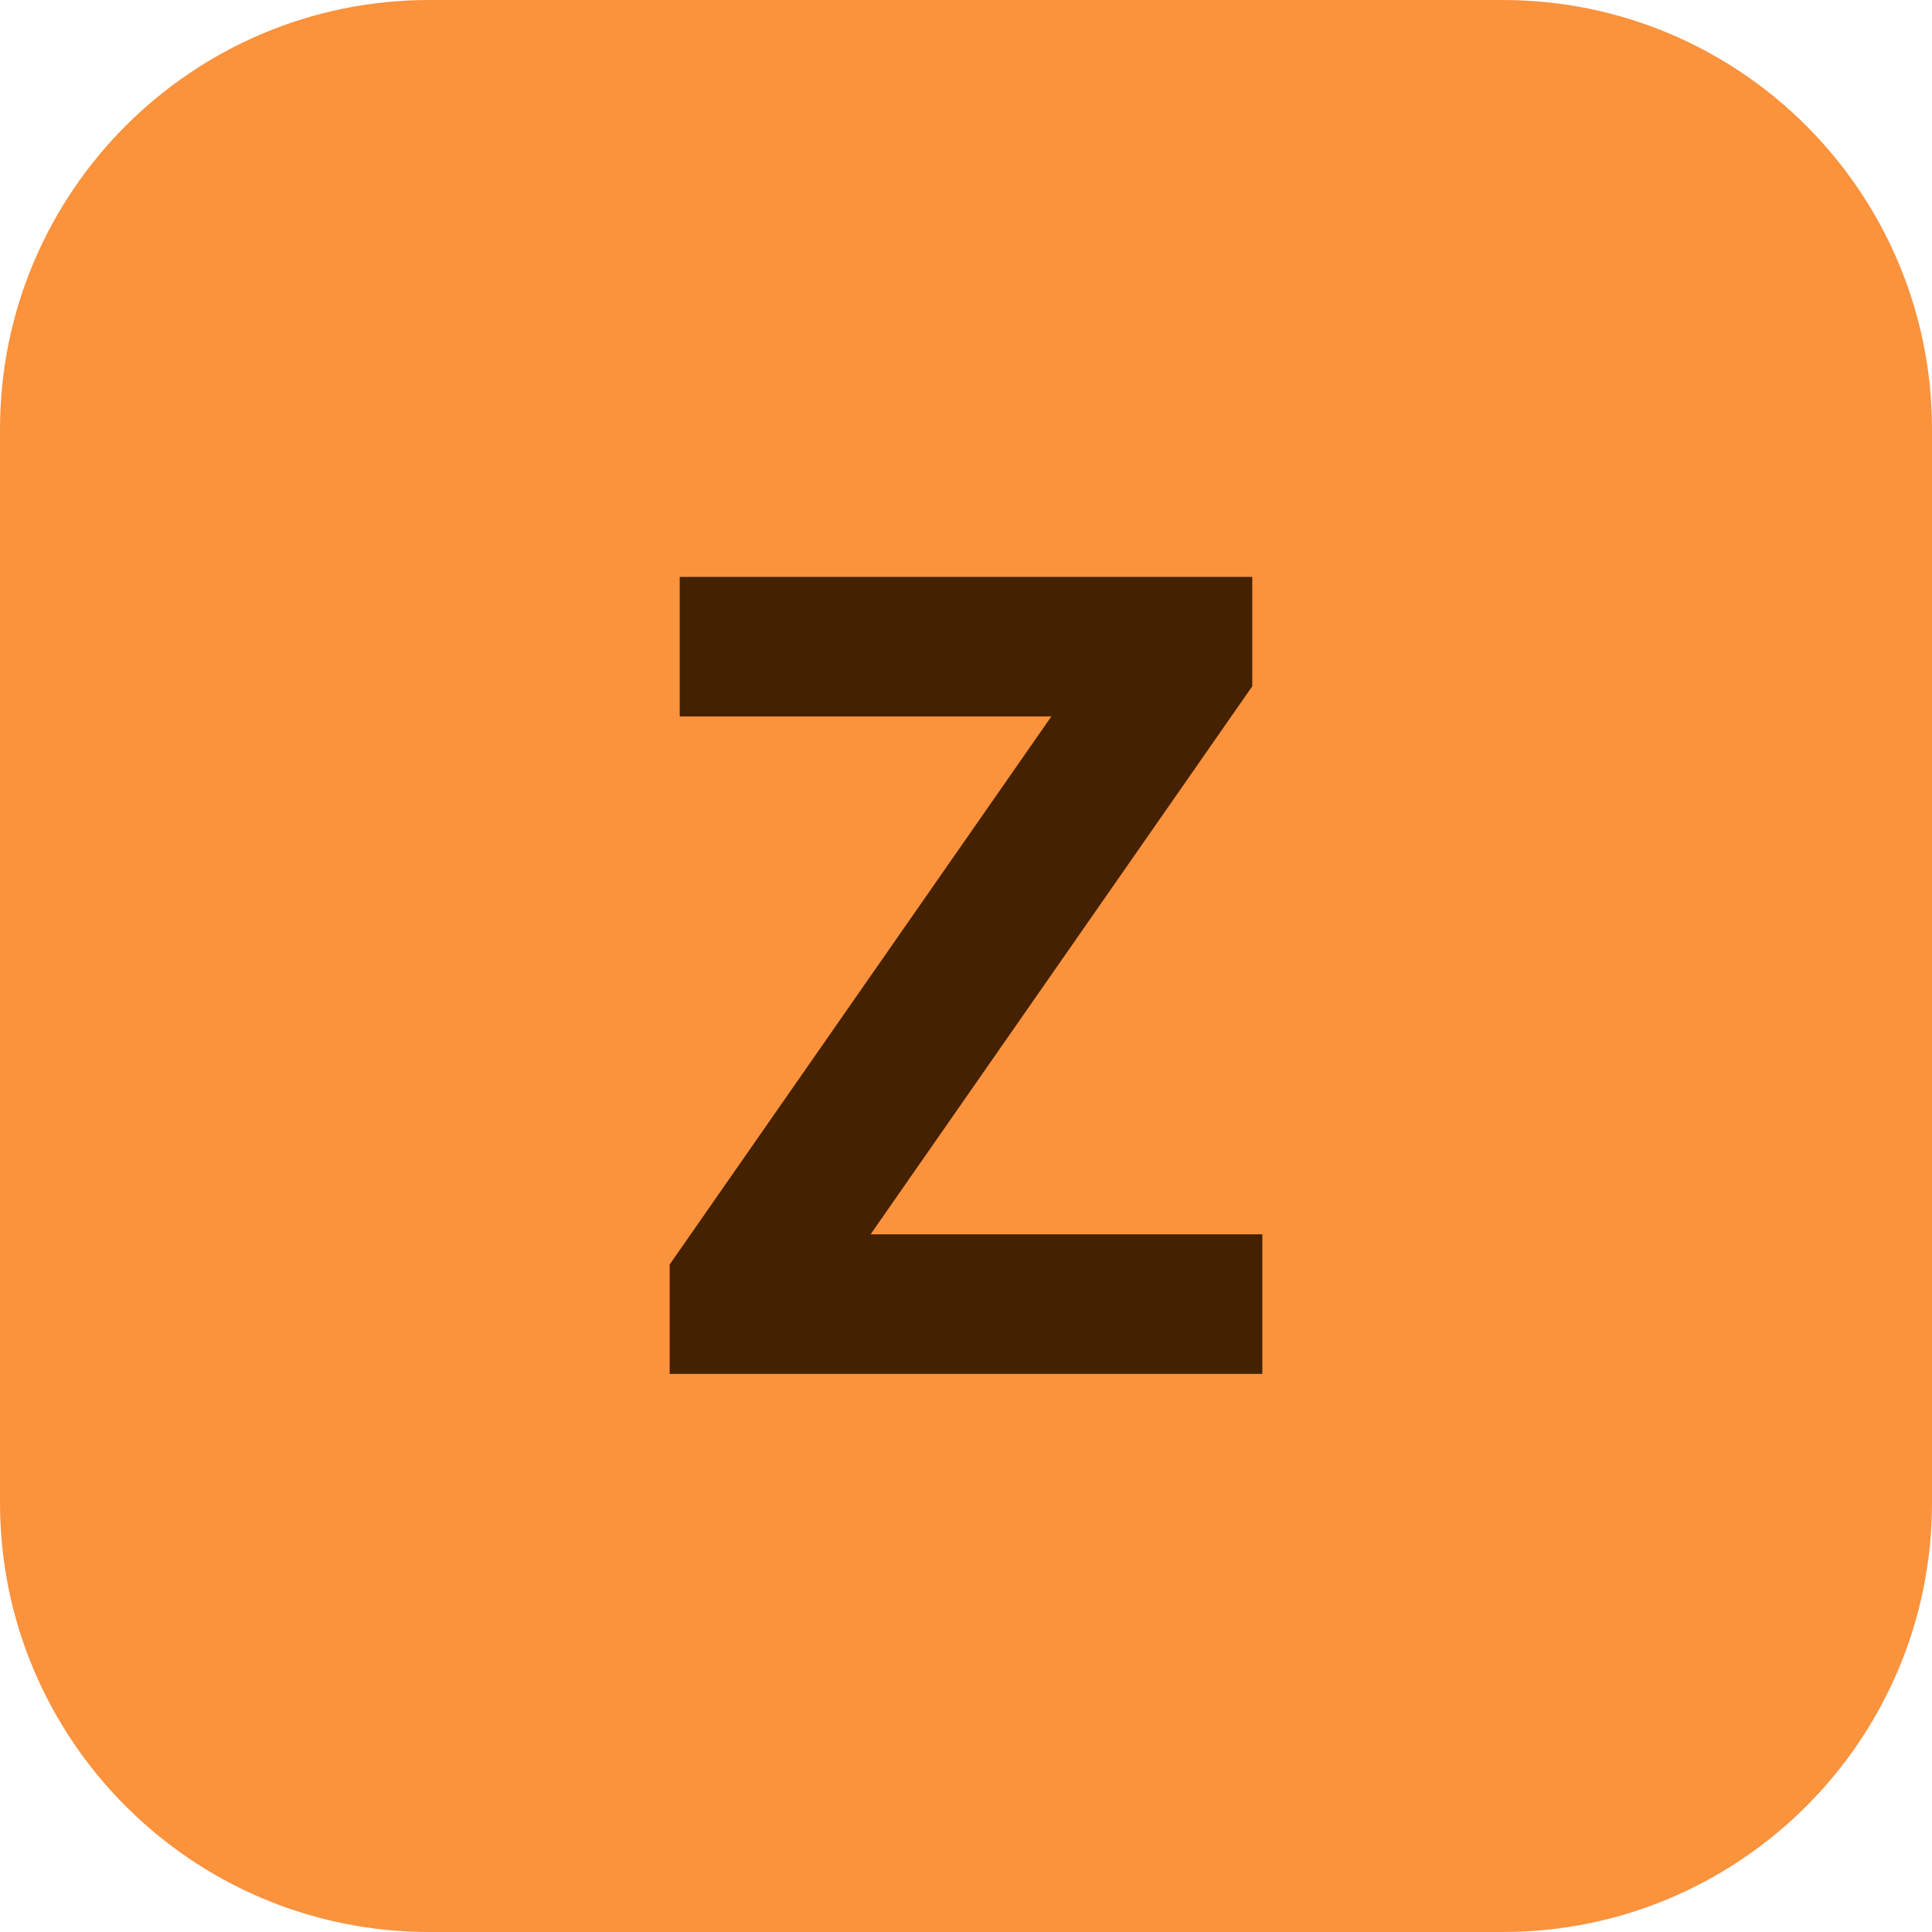
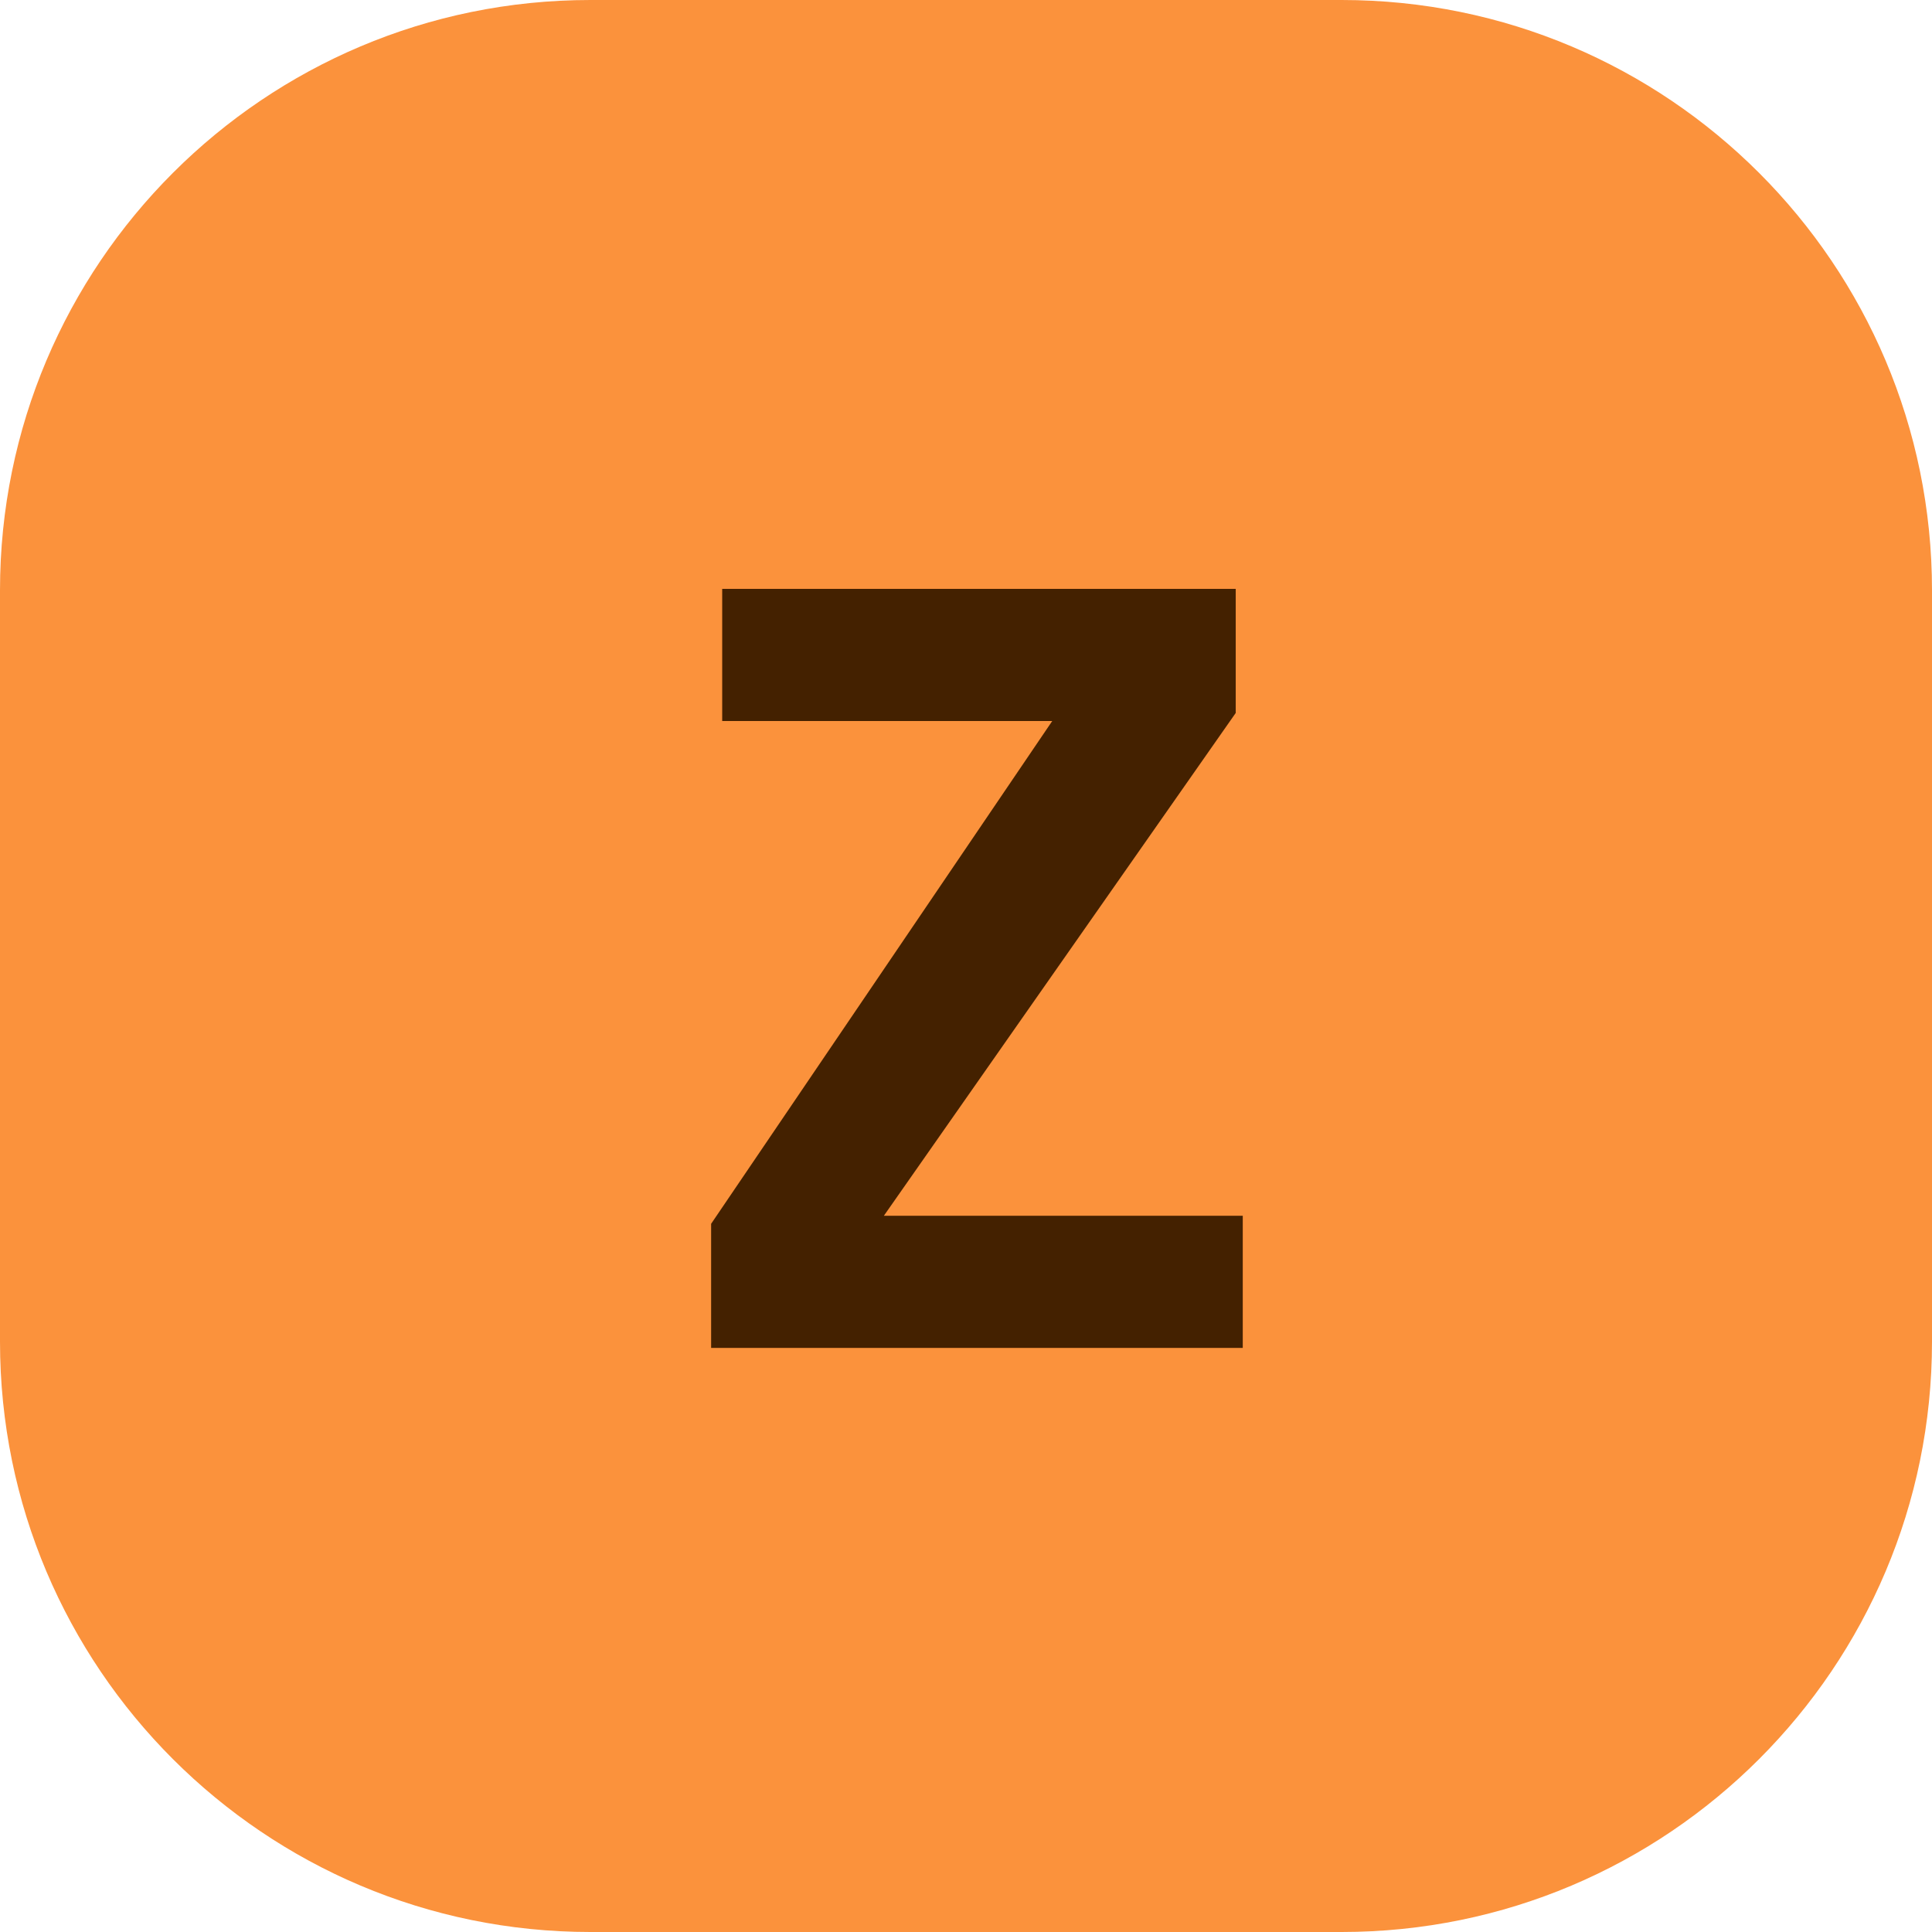
<svg xmlns="http://www.w3.org/2000/svg" width="180" height="180" viewBox="0 0 180 180">
-   <rect width="180" height="180" rx="40" fill="#fb923c" />
-   <text x="90" y="128" font-family="Montserrat" font-weight="700" font-size="104" fill="#442100" text-anchor="middle">Z</text>
+   <rect width="180" height="180" rx="55" fill="#fb923c" />
+   <text x="90" y="92" font-family="ui-monospace, 'Cascadia Code', Menlo, Consolas, monospace" font-weight="700" font-size="97" fill="#442100" text-anchor="middle" dominant-baseline="central">Z</text>
</svg>
